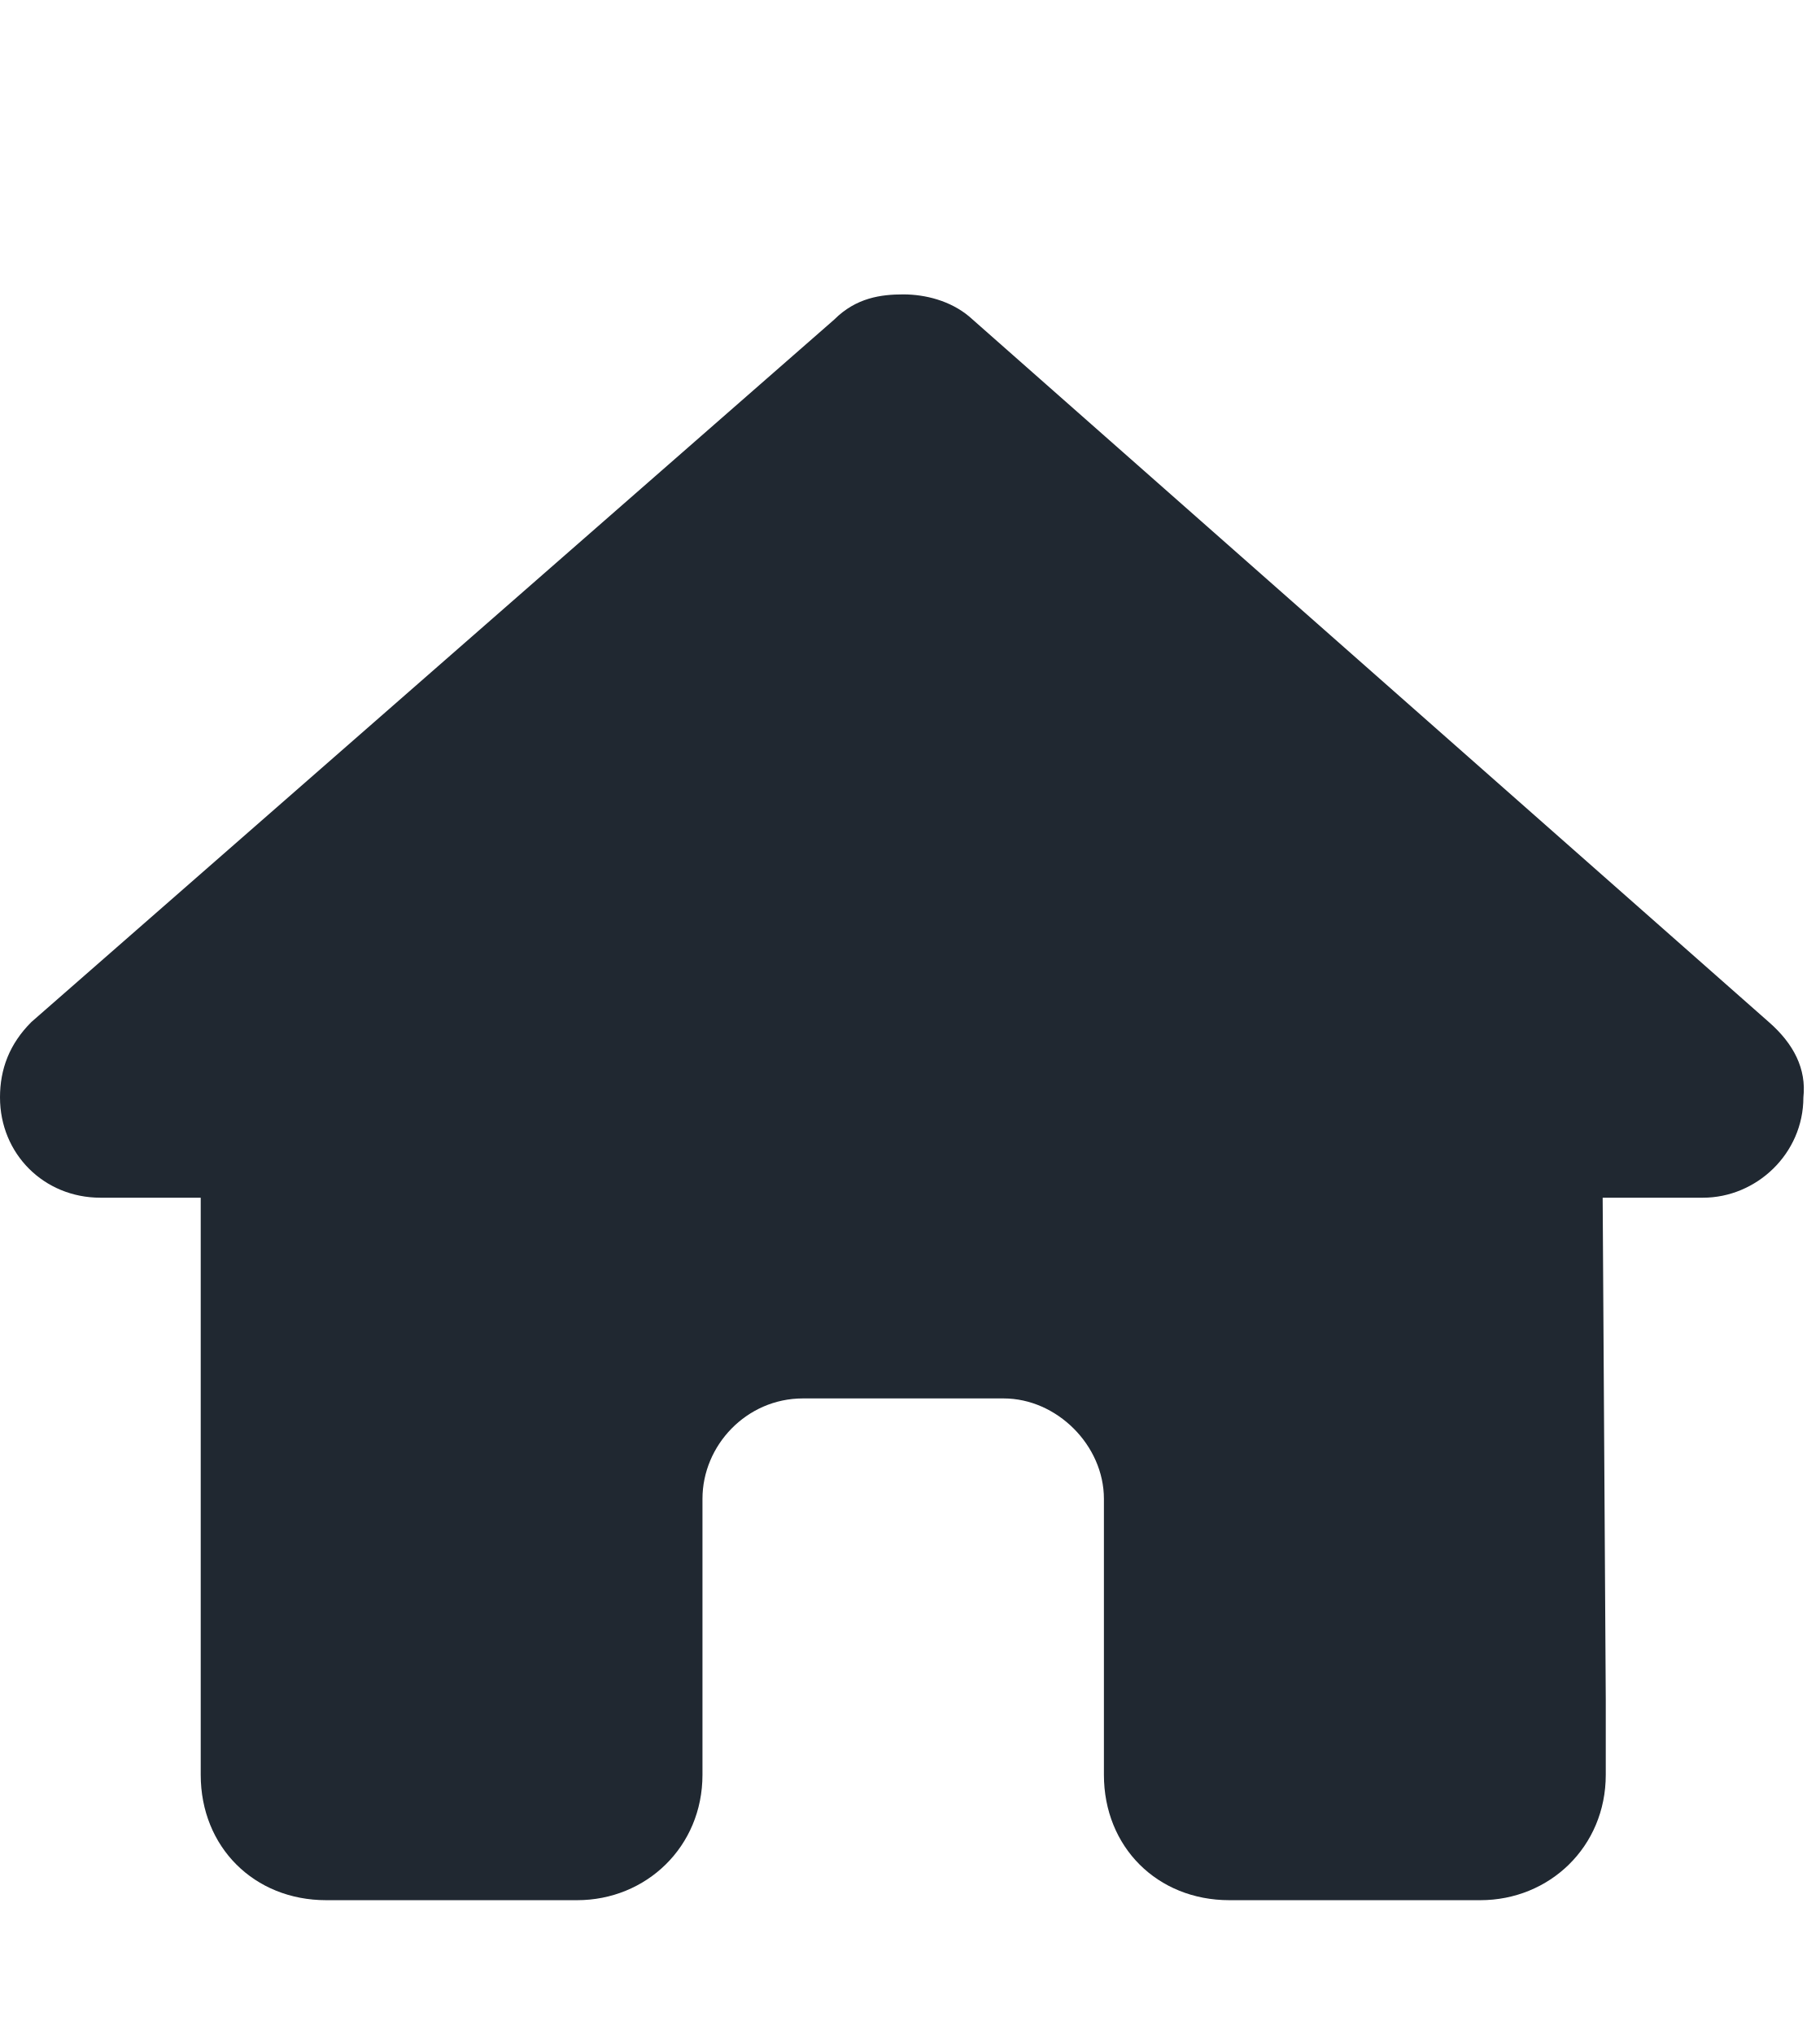
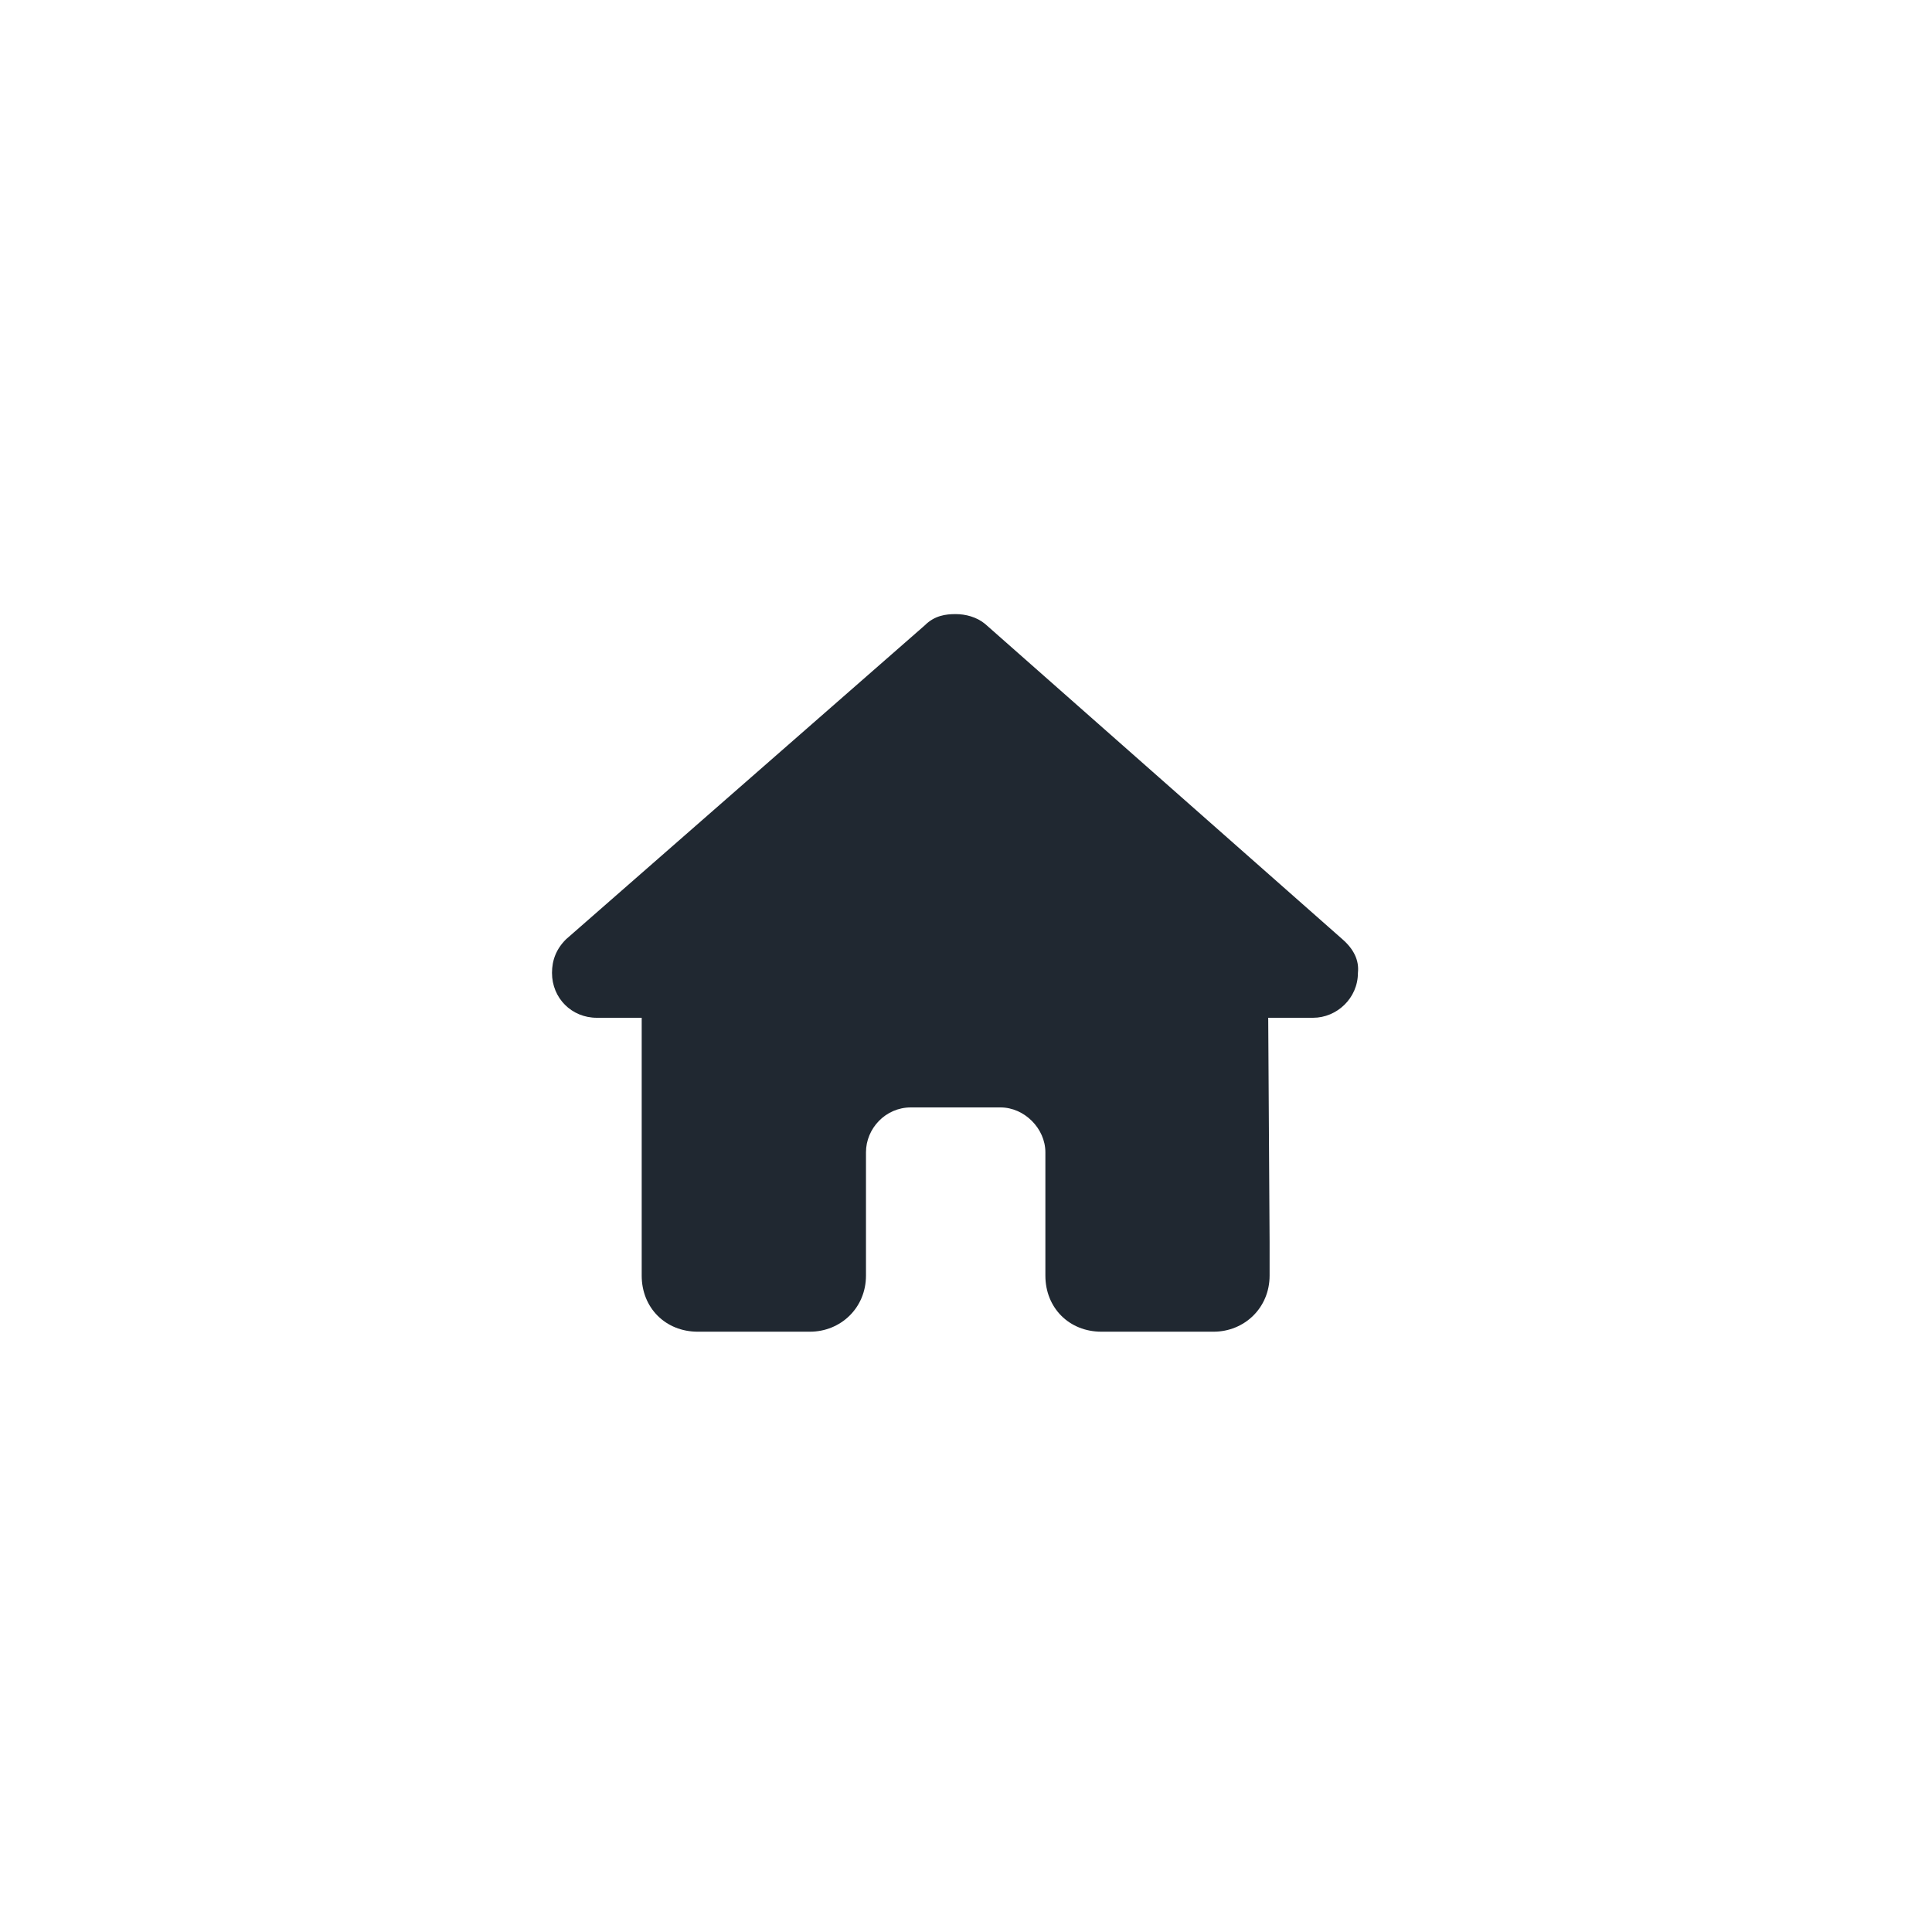
- <svg xmlns="http://www.w3.org/2000/svg" width="17" height="19" viewBox="0 0 17 19" fill="none">
-   <path d="M16.846 10.251C16.846 10.778 16.406 11.188 15.908 11.188H14.971L15 15.876C15 15.963 15 16.051 15 16.11V16.579C15 17.252 14.473 17.75 13.828 17.75H13.359C13.301 17.75 13.271 17.75 13.242 17.75C13.213 17.75 13.154 17.75 13.125 17.75H12.188H11.484C10.81 17.75 10.312 17.252 10.312 16.579V15.876V14.001C10.312 13.502 9.873 13.063 9.375 13.063H7.5C6.973 13.063 6.562 13.502 6.562 14.001V15.876V16.579C6.562 17.252 6.035 17.75 5.391 17.75H4.688H3.75C3.691 17.75 3.662 17.75 3.604 17.75C3.574 17.75 3.545 17.75 3.516 17.75H3.047C2.373 17.75 1.875 17.252 1.875 16.579V13.297C1.875 13.297 1.875 13.268 1.875 13.239V11.188H0.938C0.41 11.188 0 10.778 0 10.251C0 9.987 0.088 9.752 0.293 9.547L7.793 2.985C7.998 2.78 8.232 2.75 8.438 2.75C8.643 2.75 8.877 2.809 9.053 2.956L16.523 9.547C16.758 9.752 16.875 9.987 16.846 10.251Z" fill="#202831" />
+ <svg xmlns="http://www.w3.org/2000/svg" width="35" height="35" viewBox="0 0 35 35" fill="none">
+   <path d="M24.6 17.625C24.6 18.082 24.219 18.438 23.787 18.438H22.975L23 22.5C23 22.576 23 22.652 23 22.703V23.109C23 23.693 22.543 24.125 21.984 24.125H21.578C21.527 24.125 21.502 24.125 21.477 24.125C21.451 24.125 21.4 24.125 21.375 24.125H20.562H19.953C19.369 24.125 18.938 23.693 18.938 23.109V22.5V20.875C18.938 20.443 18.557 20.062 18.125 20.062H16.5C16.043 20.062 15.688 20.443 15.688 20.875V22.5V23.109C15.688 23.693 15.23 24.125 14.672 24.125H14.062H13.25C13.199 24.125 13.174 24.125 13.123 24.125C13.098 24.125 13.072 24.125 13.047 24.125H12.641C12.057 24.125 11.625 23.693 11.625 23.109V20.266C11.625 20.266 11.625 20.24 11.625 20.215V18.438H10.812C10.355 18.438 10 18.082 10 17.625C10 17.396 10.076 17.193 10.254 17.016L16.754 11.328C16.932 11.15 17.135 11.125 17.312 11.125C17.49 11.125 17.693 11.176 17.846 11.303L24.32 17.016C24.523 17.193 24.625 17.396 24.6 17.625Z" fill="#202831" />
</svg>
